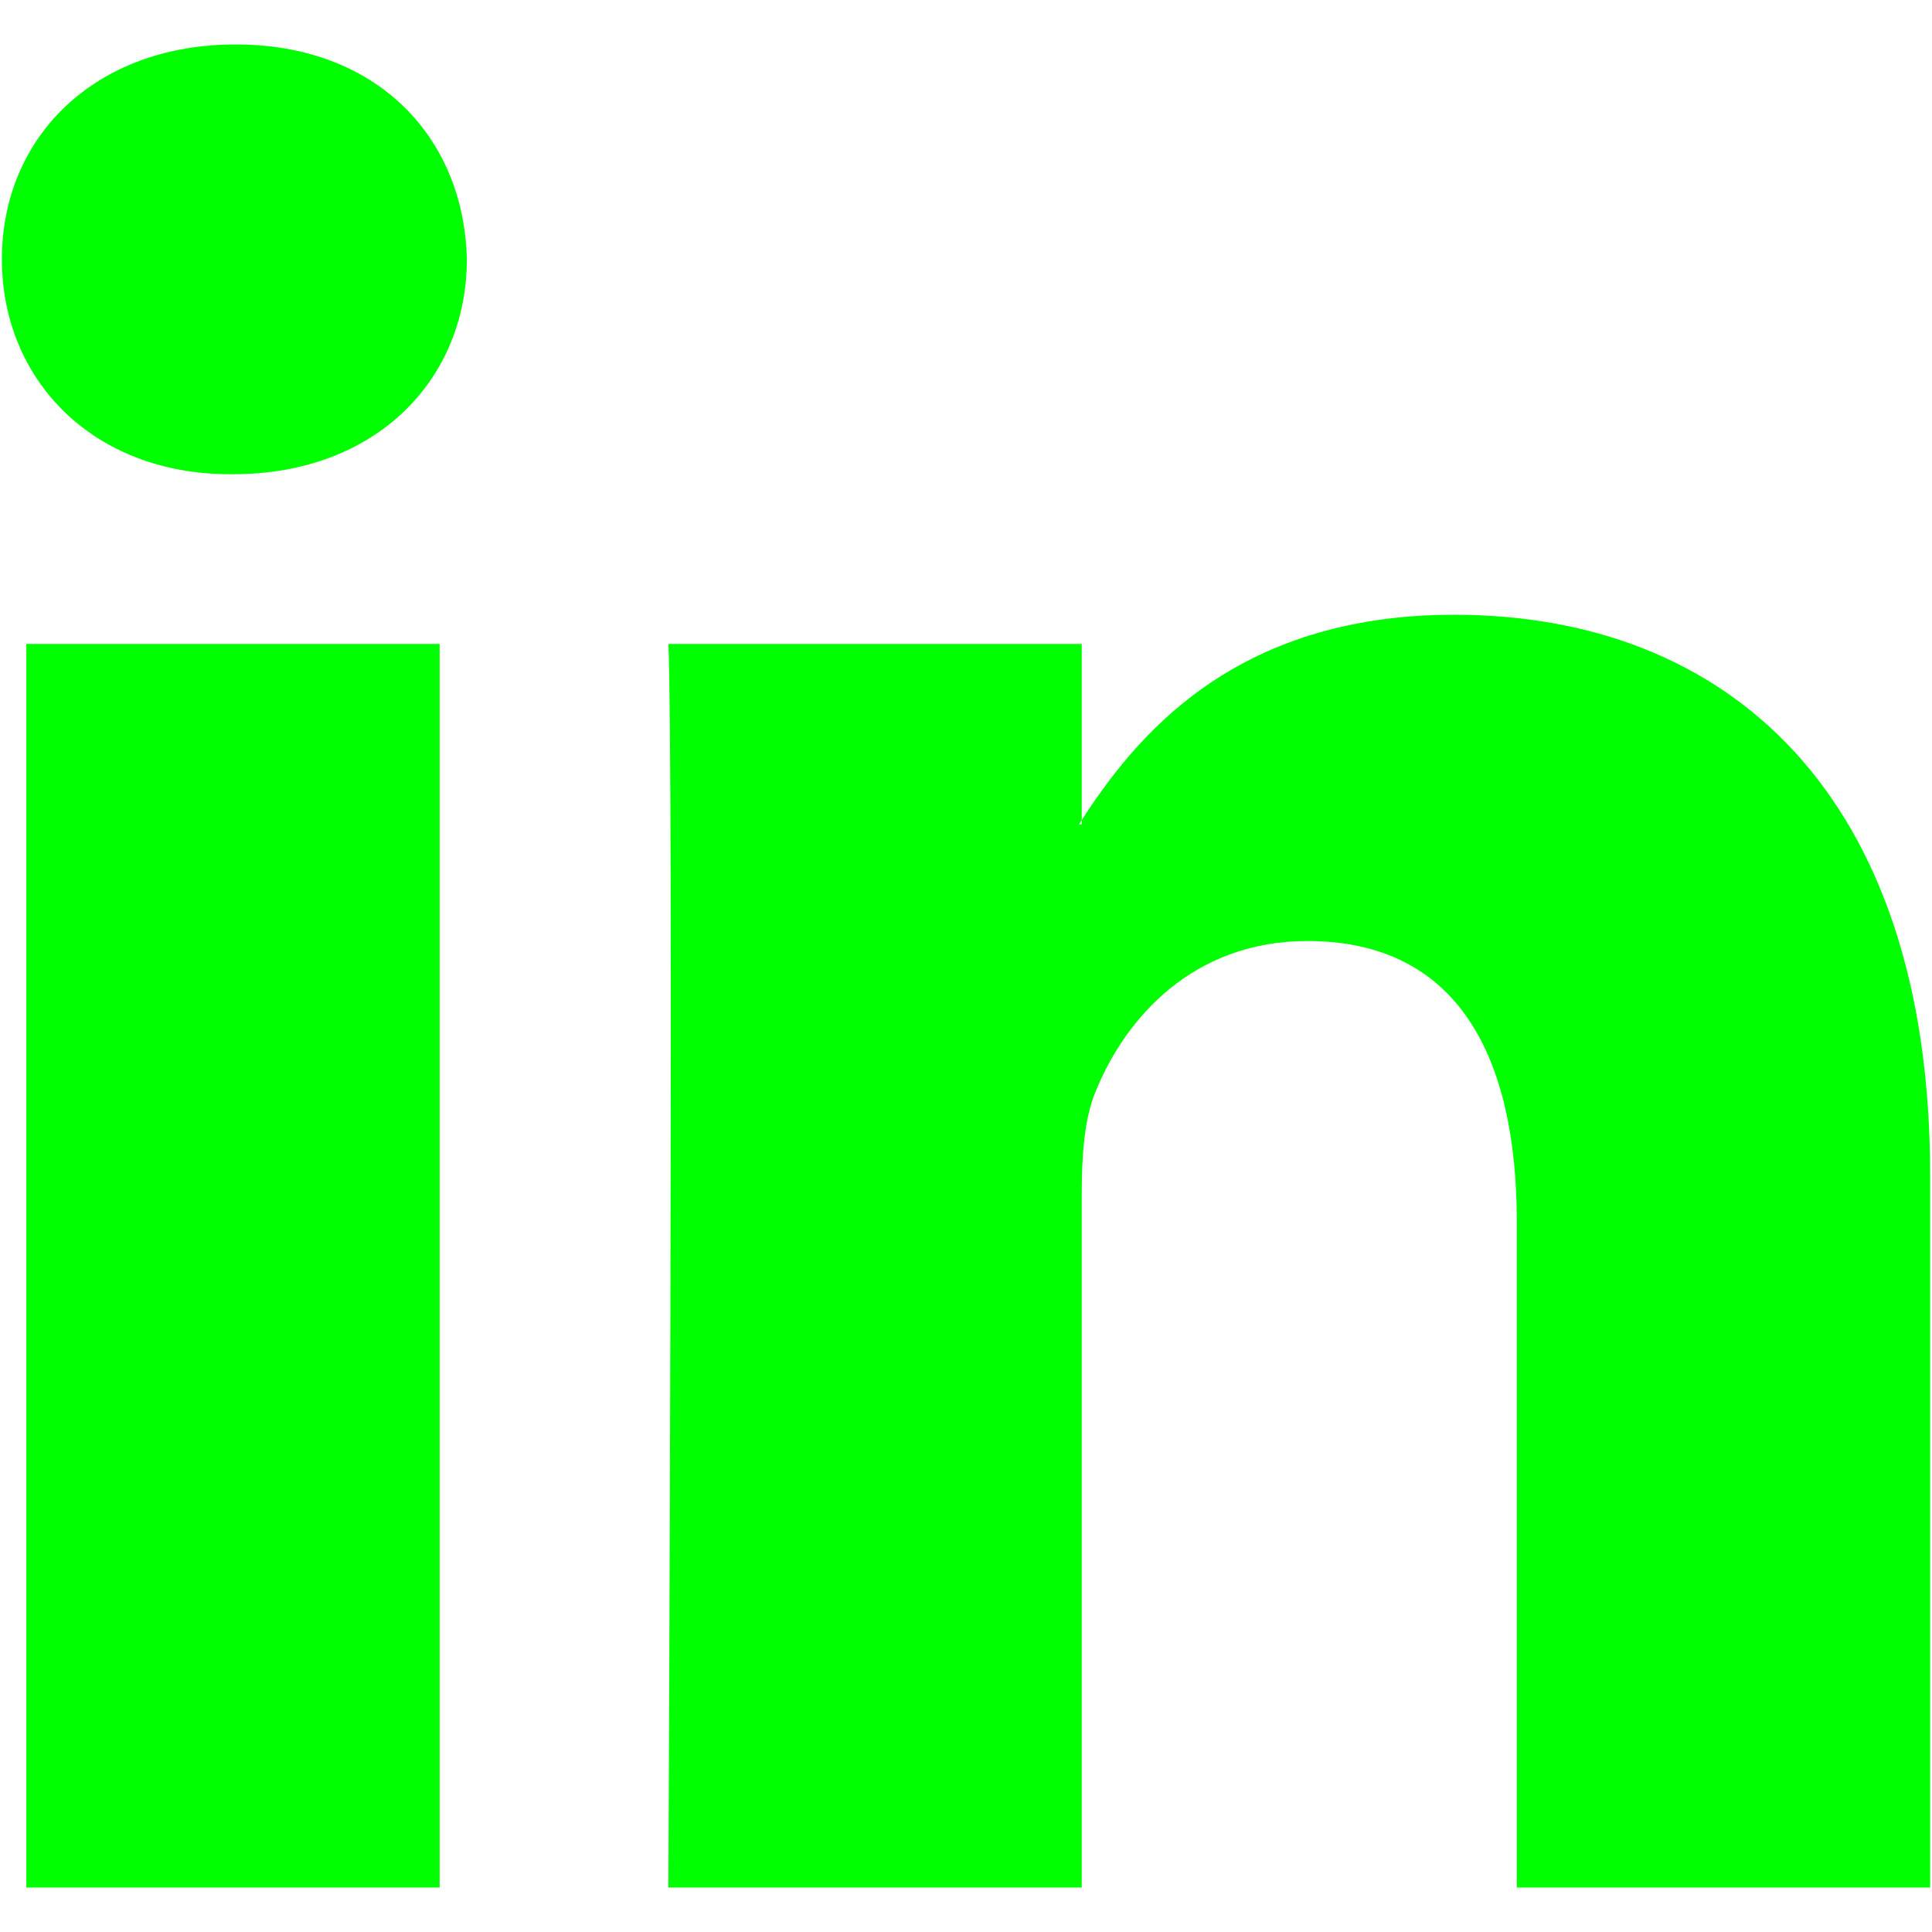
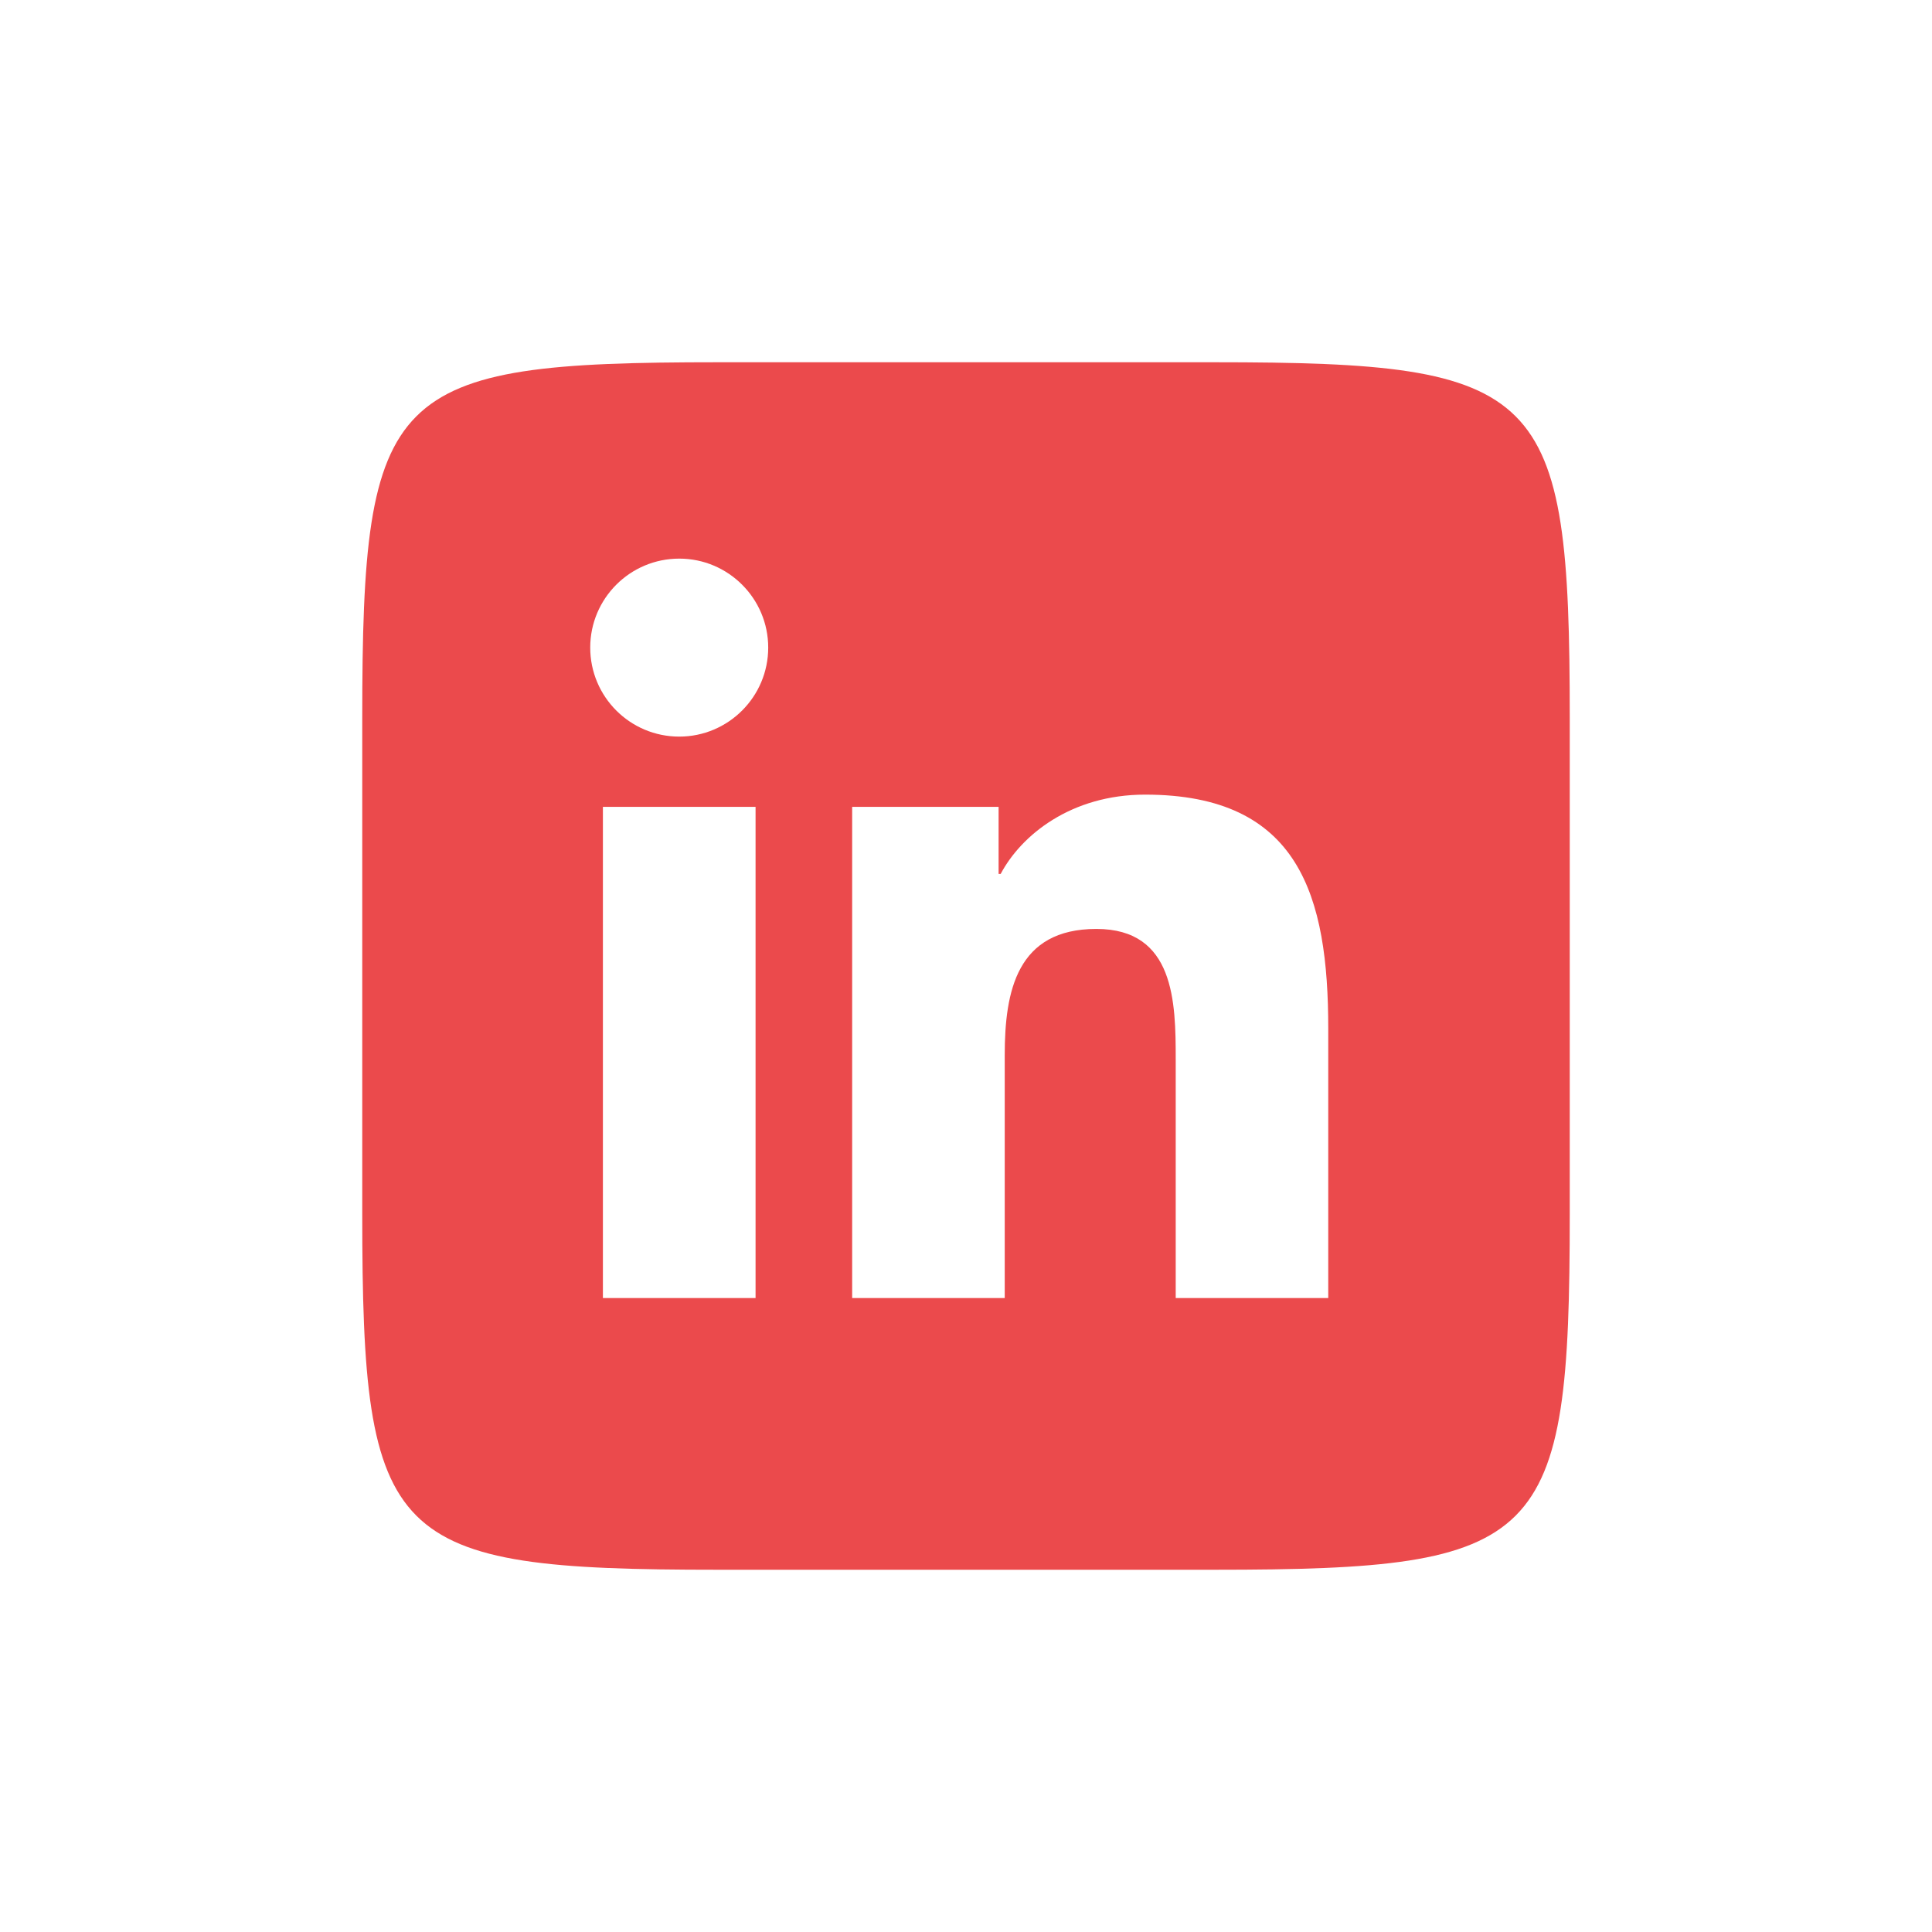
- <svg xmlns="http://www.w3.org/2000/svg" fill="#00FF00" version="1.1" width="800px" height="800px" viewBox="0 0 512 512" xml:space="preserve">
-   <g id="7935ec95c421cee6d86eb22ecd125aef">
-     <path style="display: inline; fill-rule: evenodd; clip-rule: evenodd;" d="M116.504,500.219V170.654H6.975v329.564H116.504   L116.504,500.219z M61.751,125.674c38.183,0,61.968-25.328,61.968-56.953c-0.722-32.328-23.785-56.941-61.252-56.941   C24.994,11.781,0.5,36.394,0.5,68.722c0,31.625,23.772,56.953,60.53,56.953H61.751L61.751,125.674z M177.124,500.219   c0,0,1.437-298.643,0-329.564H286.67v47.794h-0.727c14.404-22.49,40.354-55.533,99.44-55.533   c72.085,0,126.116,47.103,126.116,148.333v188.971H401.971V323.912c0-44.301-15.848-74.531-55.497-74.531   c-30.254,0-48.284,20.38-56.202,40.08c-2.897,7.012-3.602,16.861-3.602,26.711v184.047H177.124L177.124,500.219z">
- 
- </path>
+ <svg xmlns="http://www.w3.org/2000/svg" viewBox="0,0,256,256" width="48px" height="48px">
+   <g fill="#eb4a4c" fill-rule="nonzero" stroke="none" stroke-width="1" stroke-linecap="butt" stroke-linejoin="miter" stroke-miterlimit="10" stroke-dasharray="" stroke-dashoffset="0" font-family="none" font-weight="none" font-size="none" text-anchor="none" style="mix-blend-mode: normal">
+     <g transform="scale(4,4)">
+       <path d="M40.227,12c10.918,0 11.773,0.854 11.773,11.773v16.453c0,10.919 -0.855,11.774 -11.773,11.774h-16.454c-10.918,0 -11.773,-0.855 -11.773,-11.773v-16.454c0,-10.919 0.855,-11.773 11.773,-11.773zM25.029,43v-16.272h-5.057v16.272zM22.501,24.401c1.625,0 2.947,-1.322 2.947,-2.949c0,-1.625 -1.322,-2.947 -2.947,-2.947c-1.629,0 -2.949,1.32 -2.949,2.947c0,1.627 1.318,2.949 2.949,2.949zM44,43v-8.925c0,-4.382 -0.946,-7.752 -6.067,-7.752c-2.46,0 -4.109,1.349 -4.785,2.628h-0.068v-2.223h-4.851v16.272h5.054v-8.05c0,-2.122 0.405,-4.178 3.036,-4.178c2.594,0 2.628,2.427 2.628,4.315v7.913z" />
+     </g>
  </g>
</svg>
